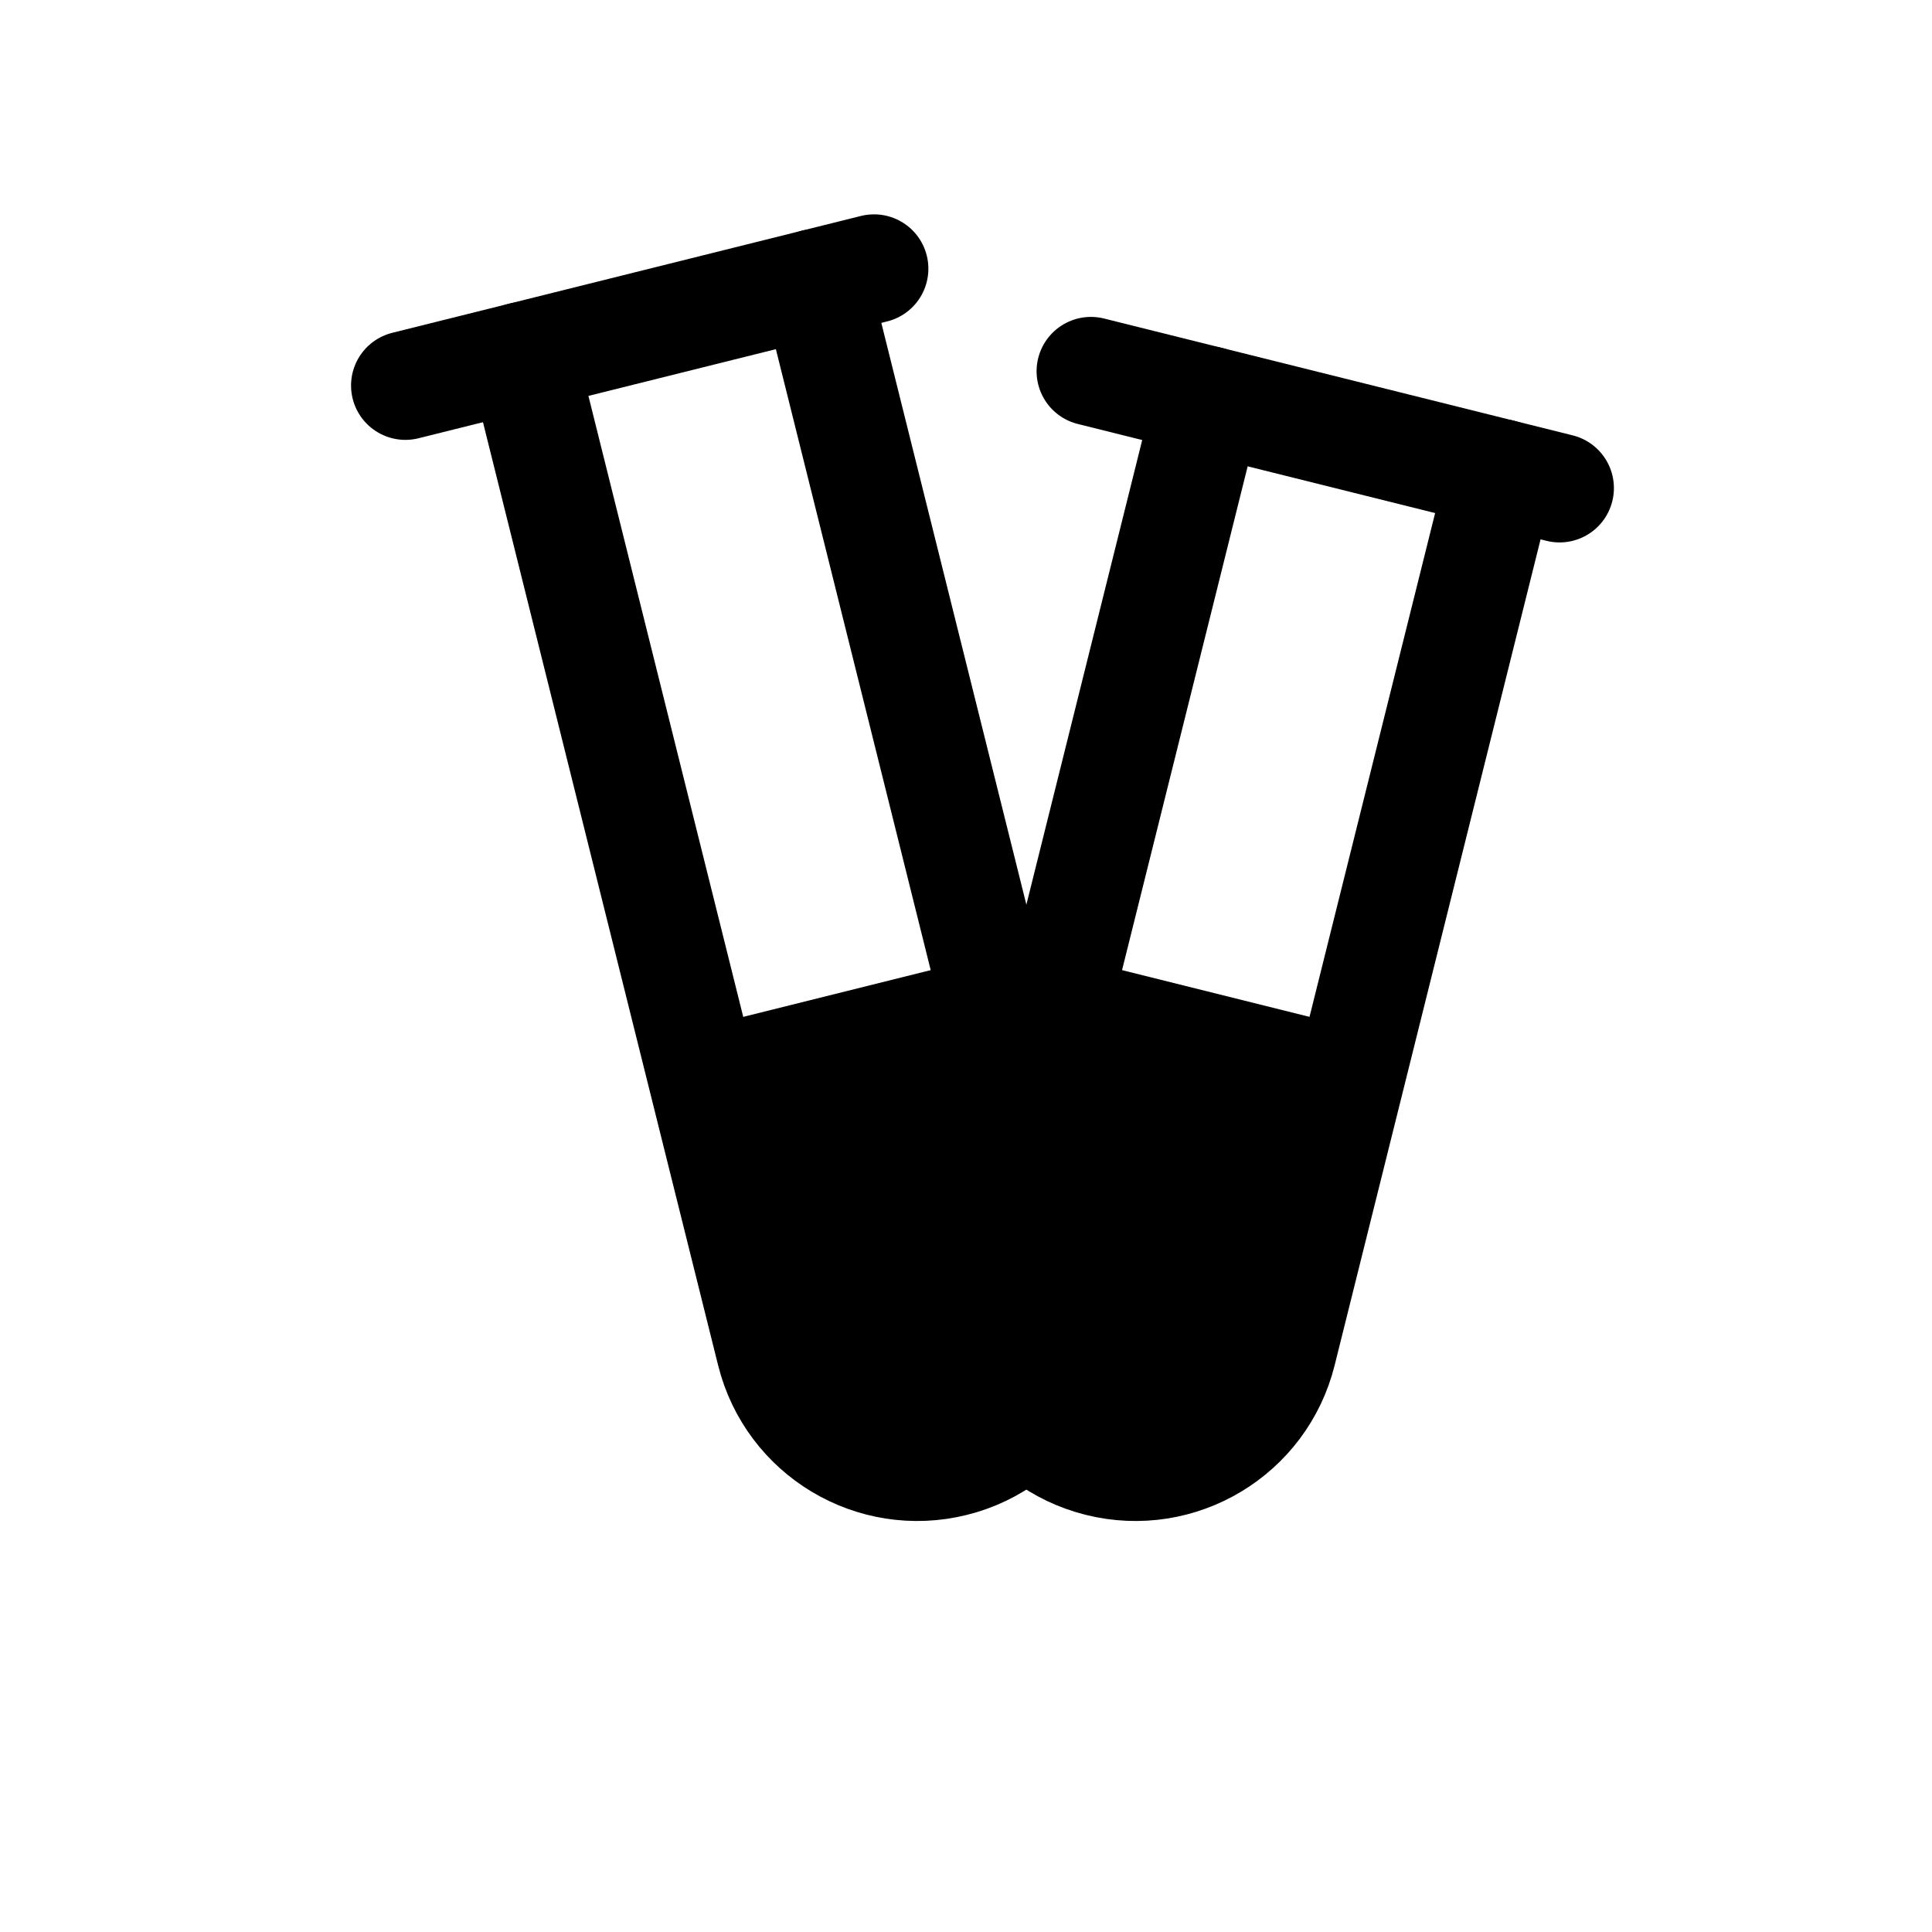
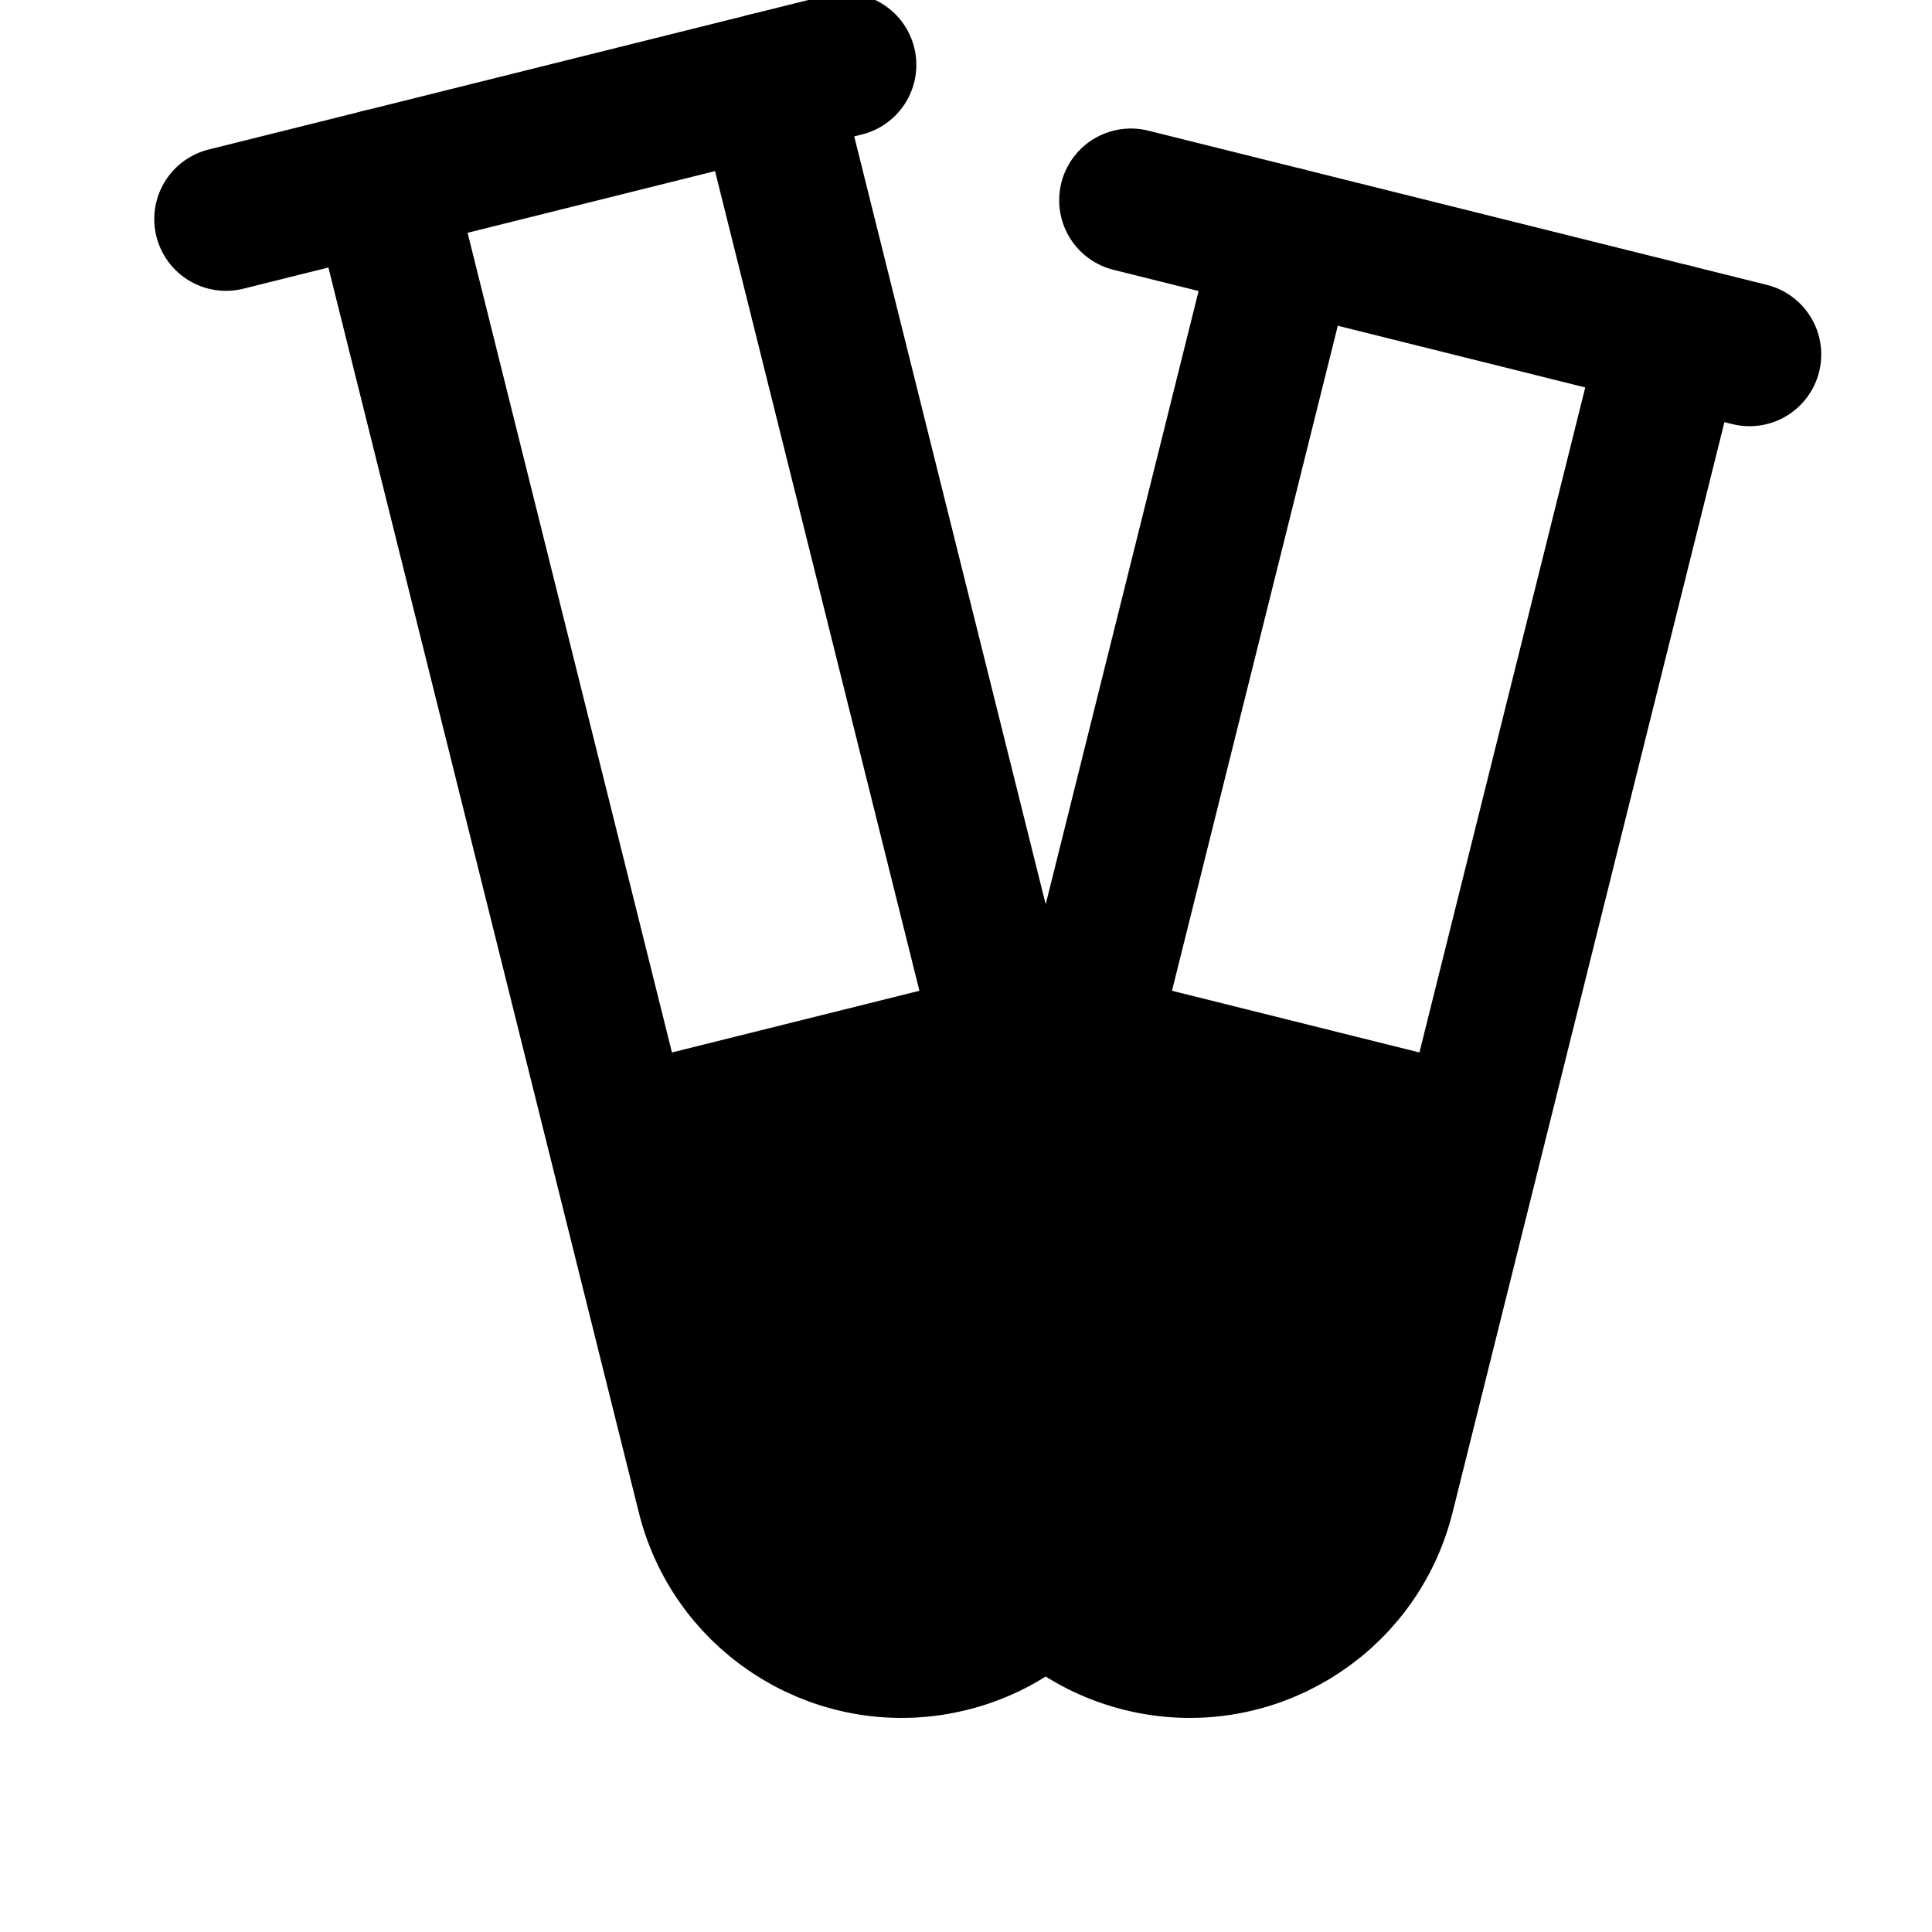
<svg xmlns="http://www.w3.org/2000/svg" viewBox="0 0 64 64">
-   <g transform="rotate(-14 27 30)">
-     <path d="M18 10h16" fill="none" stroke="#000" stroke-width="3.6" stroke-linecap="round" />
-     <path d="M22 10V44a5 5 0 0 0 10 0V10" fill="none" stroke="#000" stroke-width="3.6" stroke-linecap="round" stroke-linejoin="round" />
-     <path d="M22.6 33H31.4V44a4.4 4.4 0 0 1-8.8 0z" fill="#000" />
-   </g>
-   <g transform="rotate(14 41 30)">
-     <path d="M32 14h16" fill="none" stroke="#000" stroke-width="3.6" stroke-linecap="round" />
-     <path d="M36 14V44a5 5 0 0 0 10 0V14" fill="none" stroke="#000" stroke-width="3.6" stroke-linecap="round" stroke-linejoin="round" />
-     <path d="M36.6 33H45.4V44a4.4 4.4 0 0 1-8.8 0z" fill="#000" />
+   <g transform="translate(32 30) scale(1.32) translate(-32 -30)">
+     <g transform="rotate(-14 27 30)">
+       <path d="M18 10h16" fill="none" stroke="#000" stroke-width="3.6" stroke-linecap="round" />
+       <path d="M22 10V44a5 5 0 0 0 10 0V10" fill="none" stroke="#000" stroke-width="3.6" stroke-linecap="round" stroke-linejoin="round" />
+       <path d="M22.6 33H31.4V44a4.4 4.4 0 0 1-8.8 0z" fill="#000" />
+     </g>
+     <g transform="rotate(14 41 30)">
+       <path d="M32 14h16" fill="none" stroke="#000" stroke-width="3.6" stroke-linecap="round" />
+       <path d="M36 14V44a5 5 0 0 0 10 0V14" fill="none" stroke="#000" stroke-width="3.6" stroke-linecap="round" stroke-linejoin="round" />
+       <path d="M36.6 33H45.4V44a4.4 4.4 0 0 1-8.8 0z" fill="#000" />
+     </g>
  </g>
</svg>
